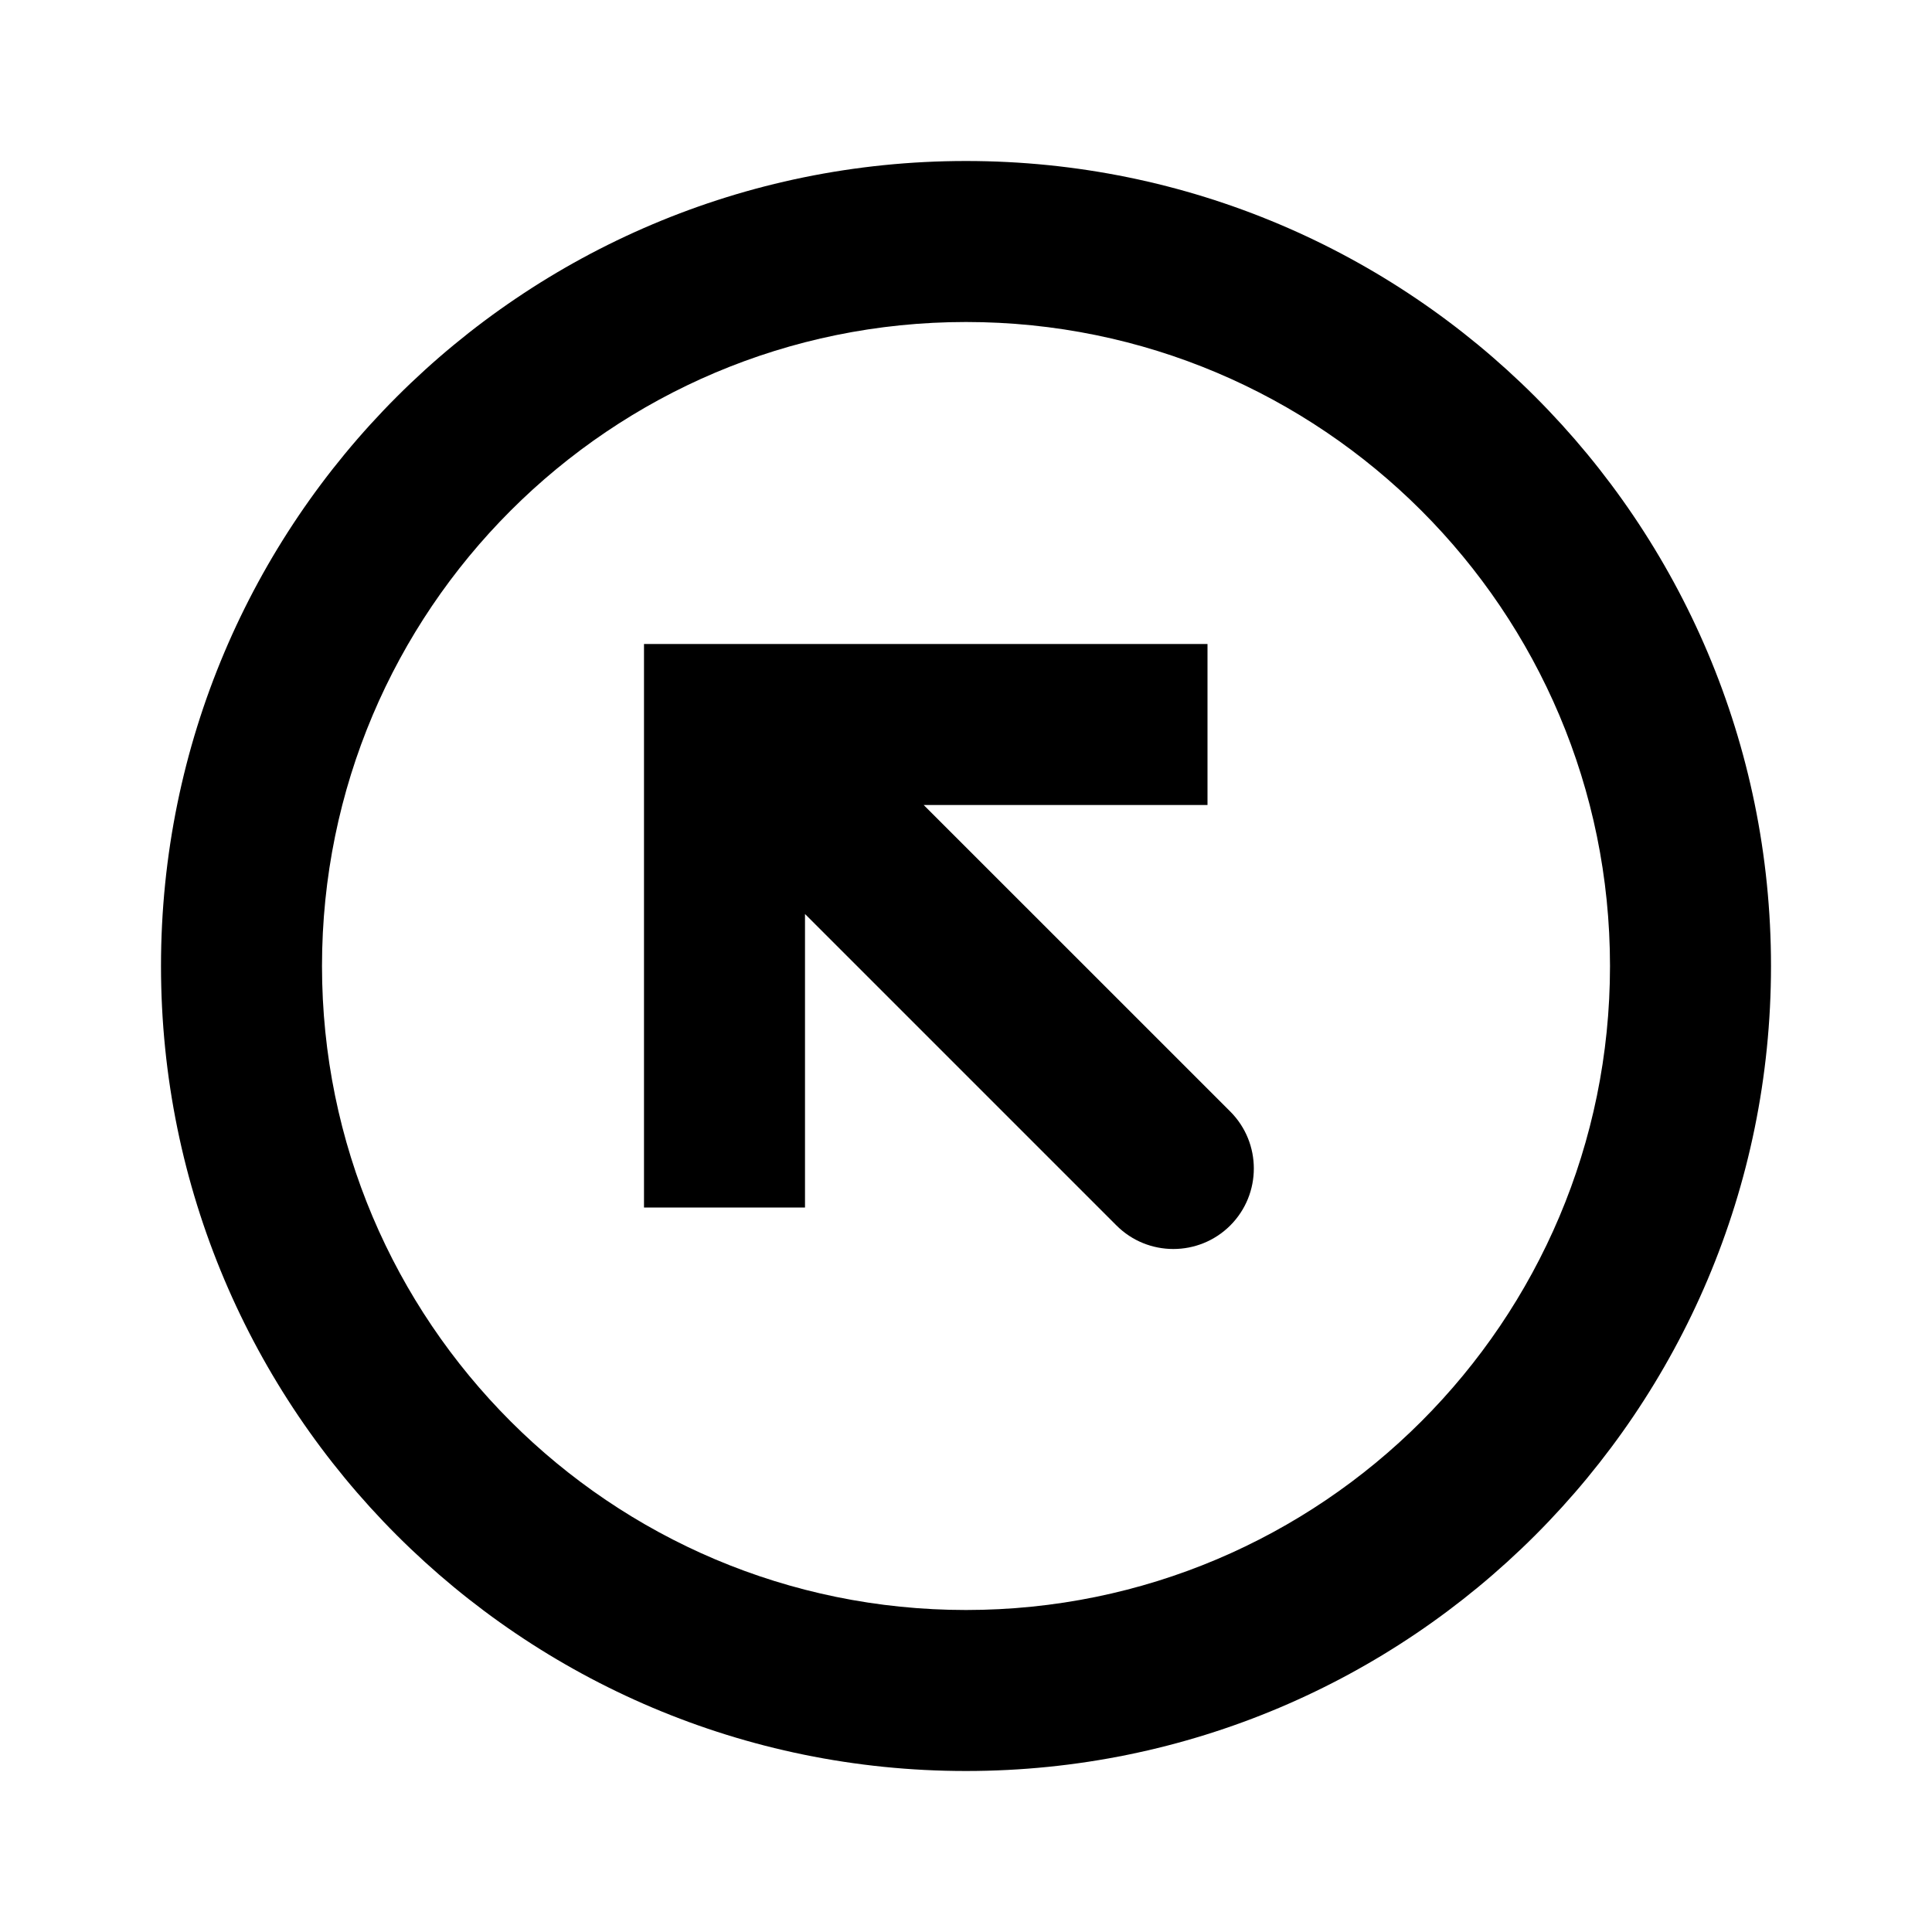
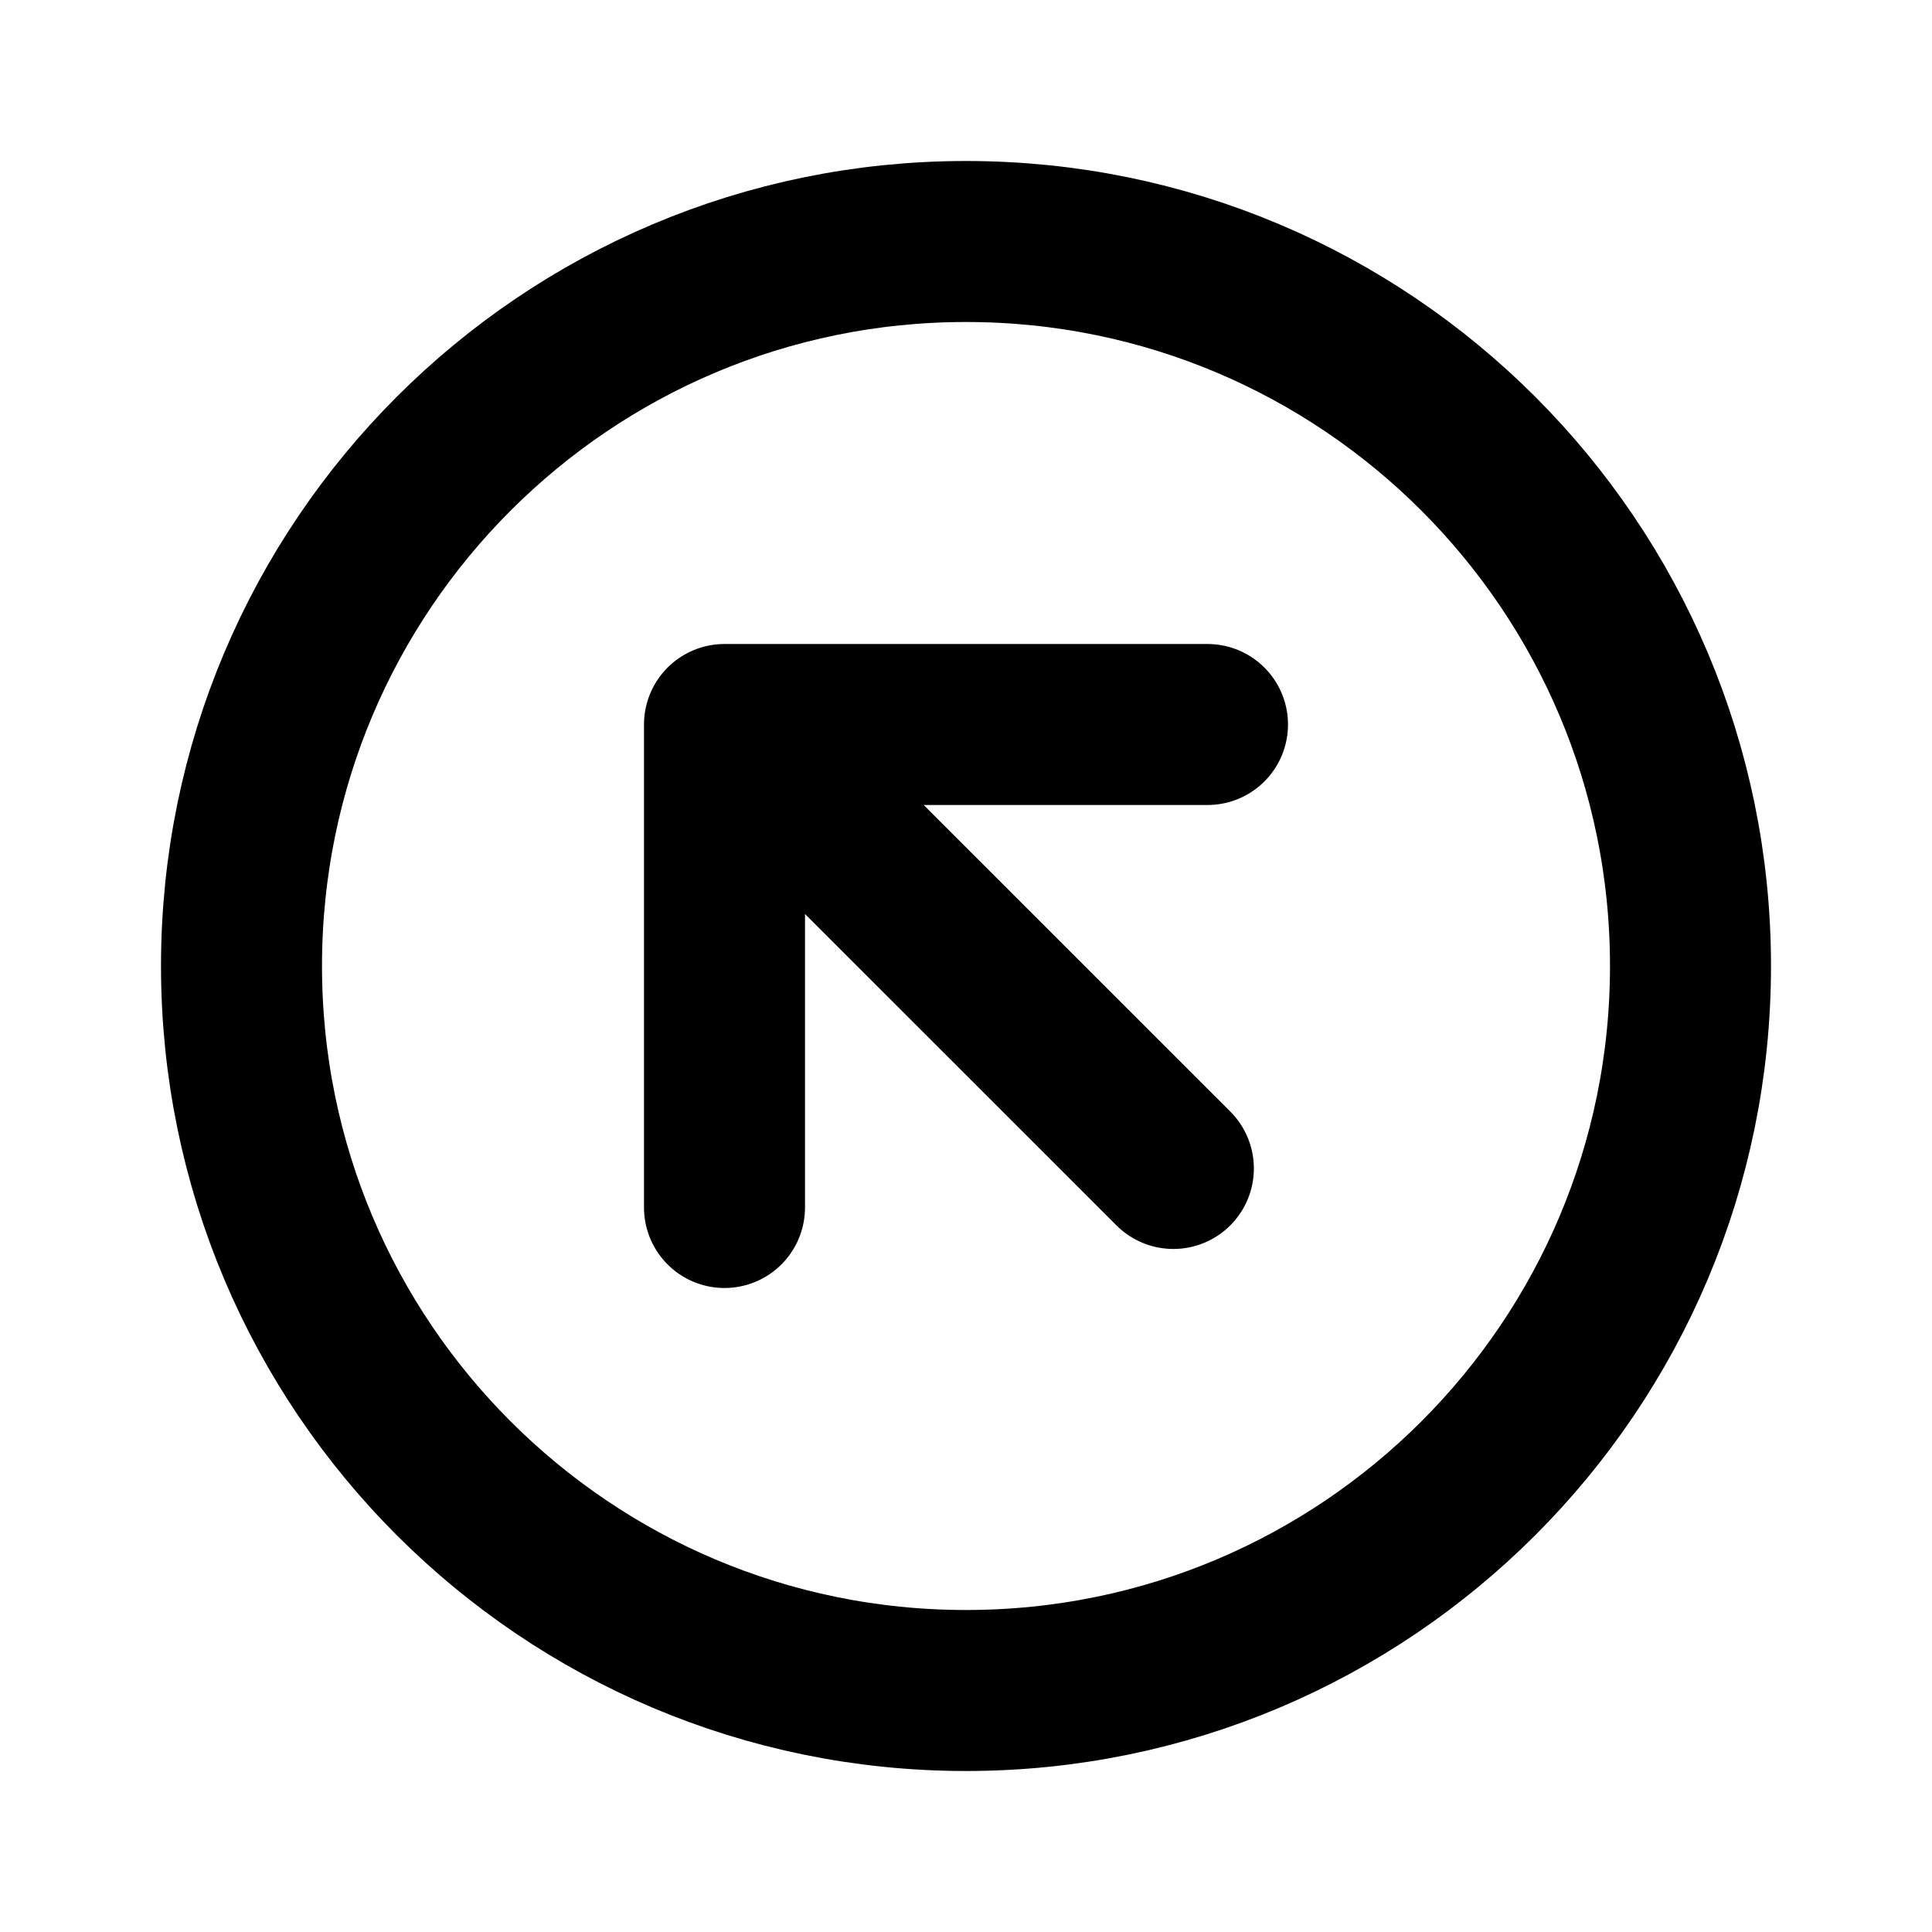
<svg xmlns="http://www.w3.org/2000/svg" width="24" height="24" viewBox="0 0 24 24" fill="none">
-   <path d="M9 9L9 8L8 8V9H9ZM9.767 8.293C9.377 7.902 8.744 7.902 8.353 8.293C7.963 8.683 7.963 9.317 8.353 9.707L9.767 8.293ZM13.869 15.223C14.259 15.613 14.892 15.613 15.283 15.223C15.673 14.832 15.673 14.199 15.283 13.808L13.869 15.223ZM15 8L9 8L9 10L15 10L15 8ZM8 9V15H10V9H8ZM8.353 9.707L13.869 15.223L15.283 13.808L9.767 8.293L8.353 9.707ZM20 12C20 16.418 16.418 20 12 20V22C17.523 22 22 17.523 22 12H20ZM12 20C7.582 20 4 16.418 4 12H2C2 17.523 6.477 22 12 22V20ZM4 12C4 7.582 7.582 4 12 4V2C6.477 2 2 6.477 2 12H4ZM12 4C16.418 4 20 7.582 20 12H22C22 6.477 17.523 2 12 2V4Z" fill="black" />
+   <path d="M15 9L9 9V15M9.06 9L14.576 14.515M21 12C21 16.971 16.971 21 12 21C7.029 21 3 16.971 3 12C3 7.029 7.029 3 12 3C16.971 3 21 7.029 21 12Z" stroke="black" stroke-width="2" stroke-linecap="round" stroke-linejoin="round" />
</svg>
